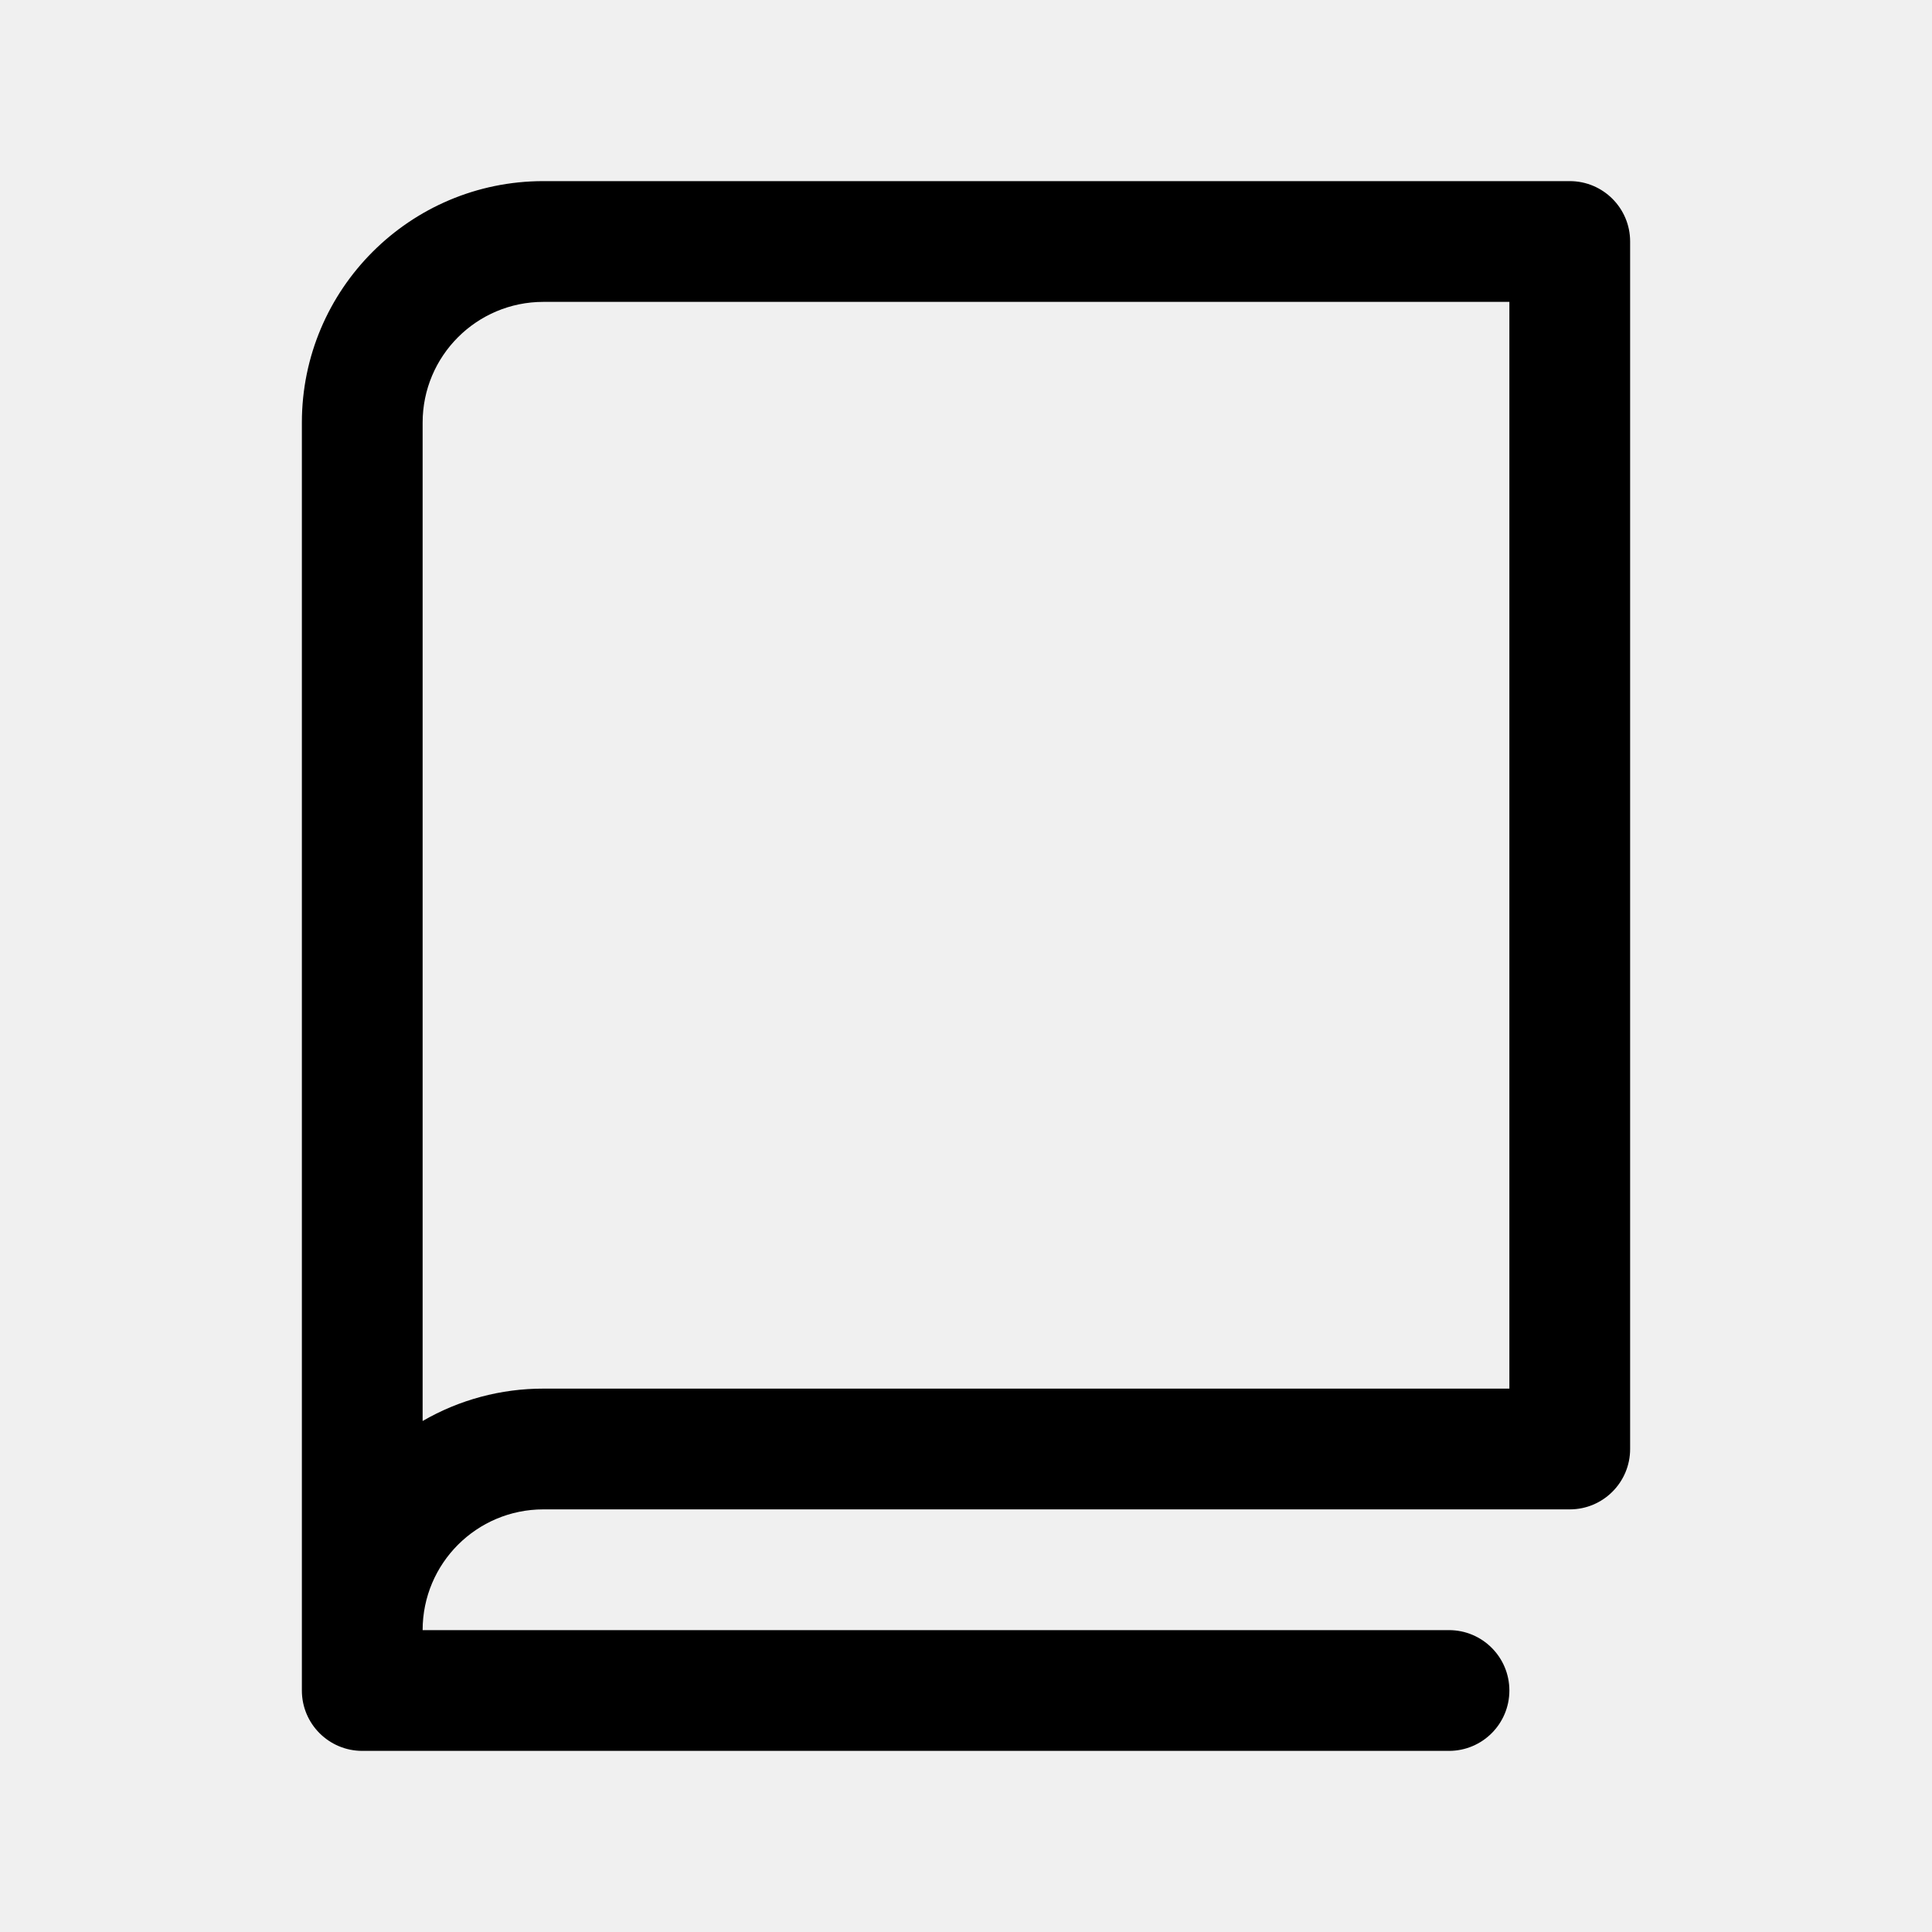
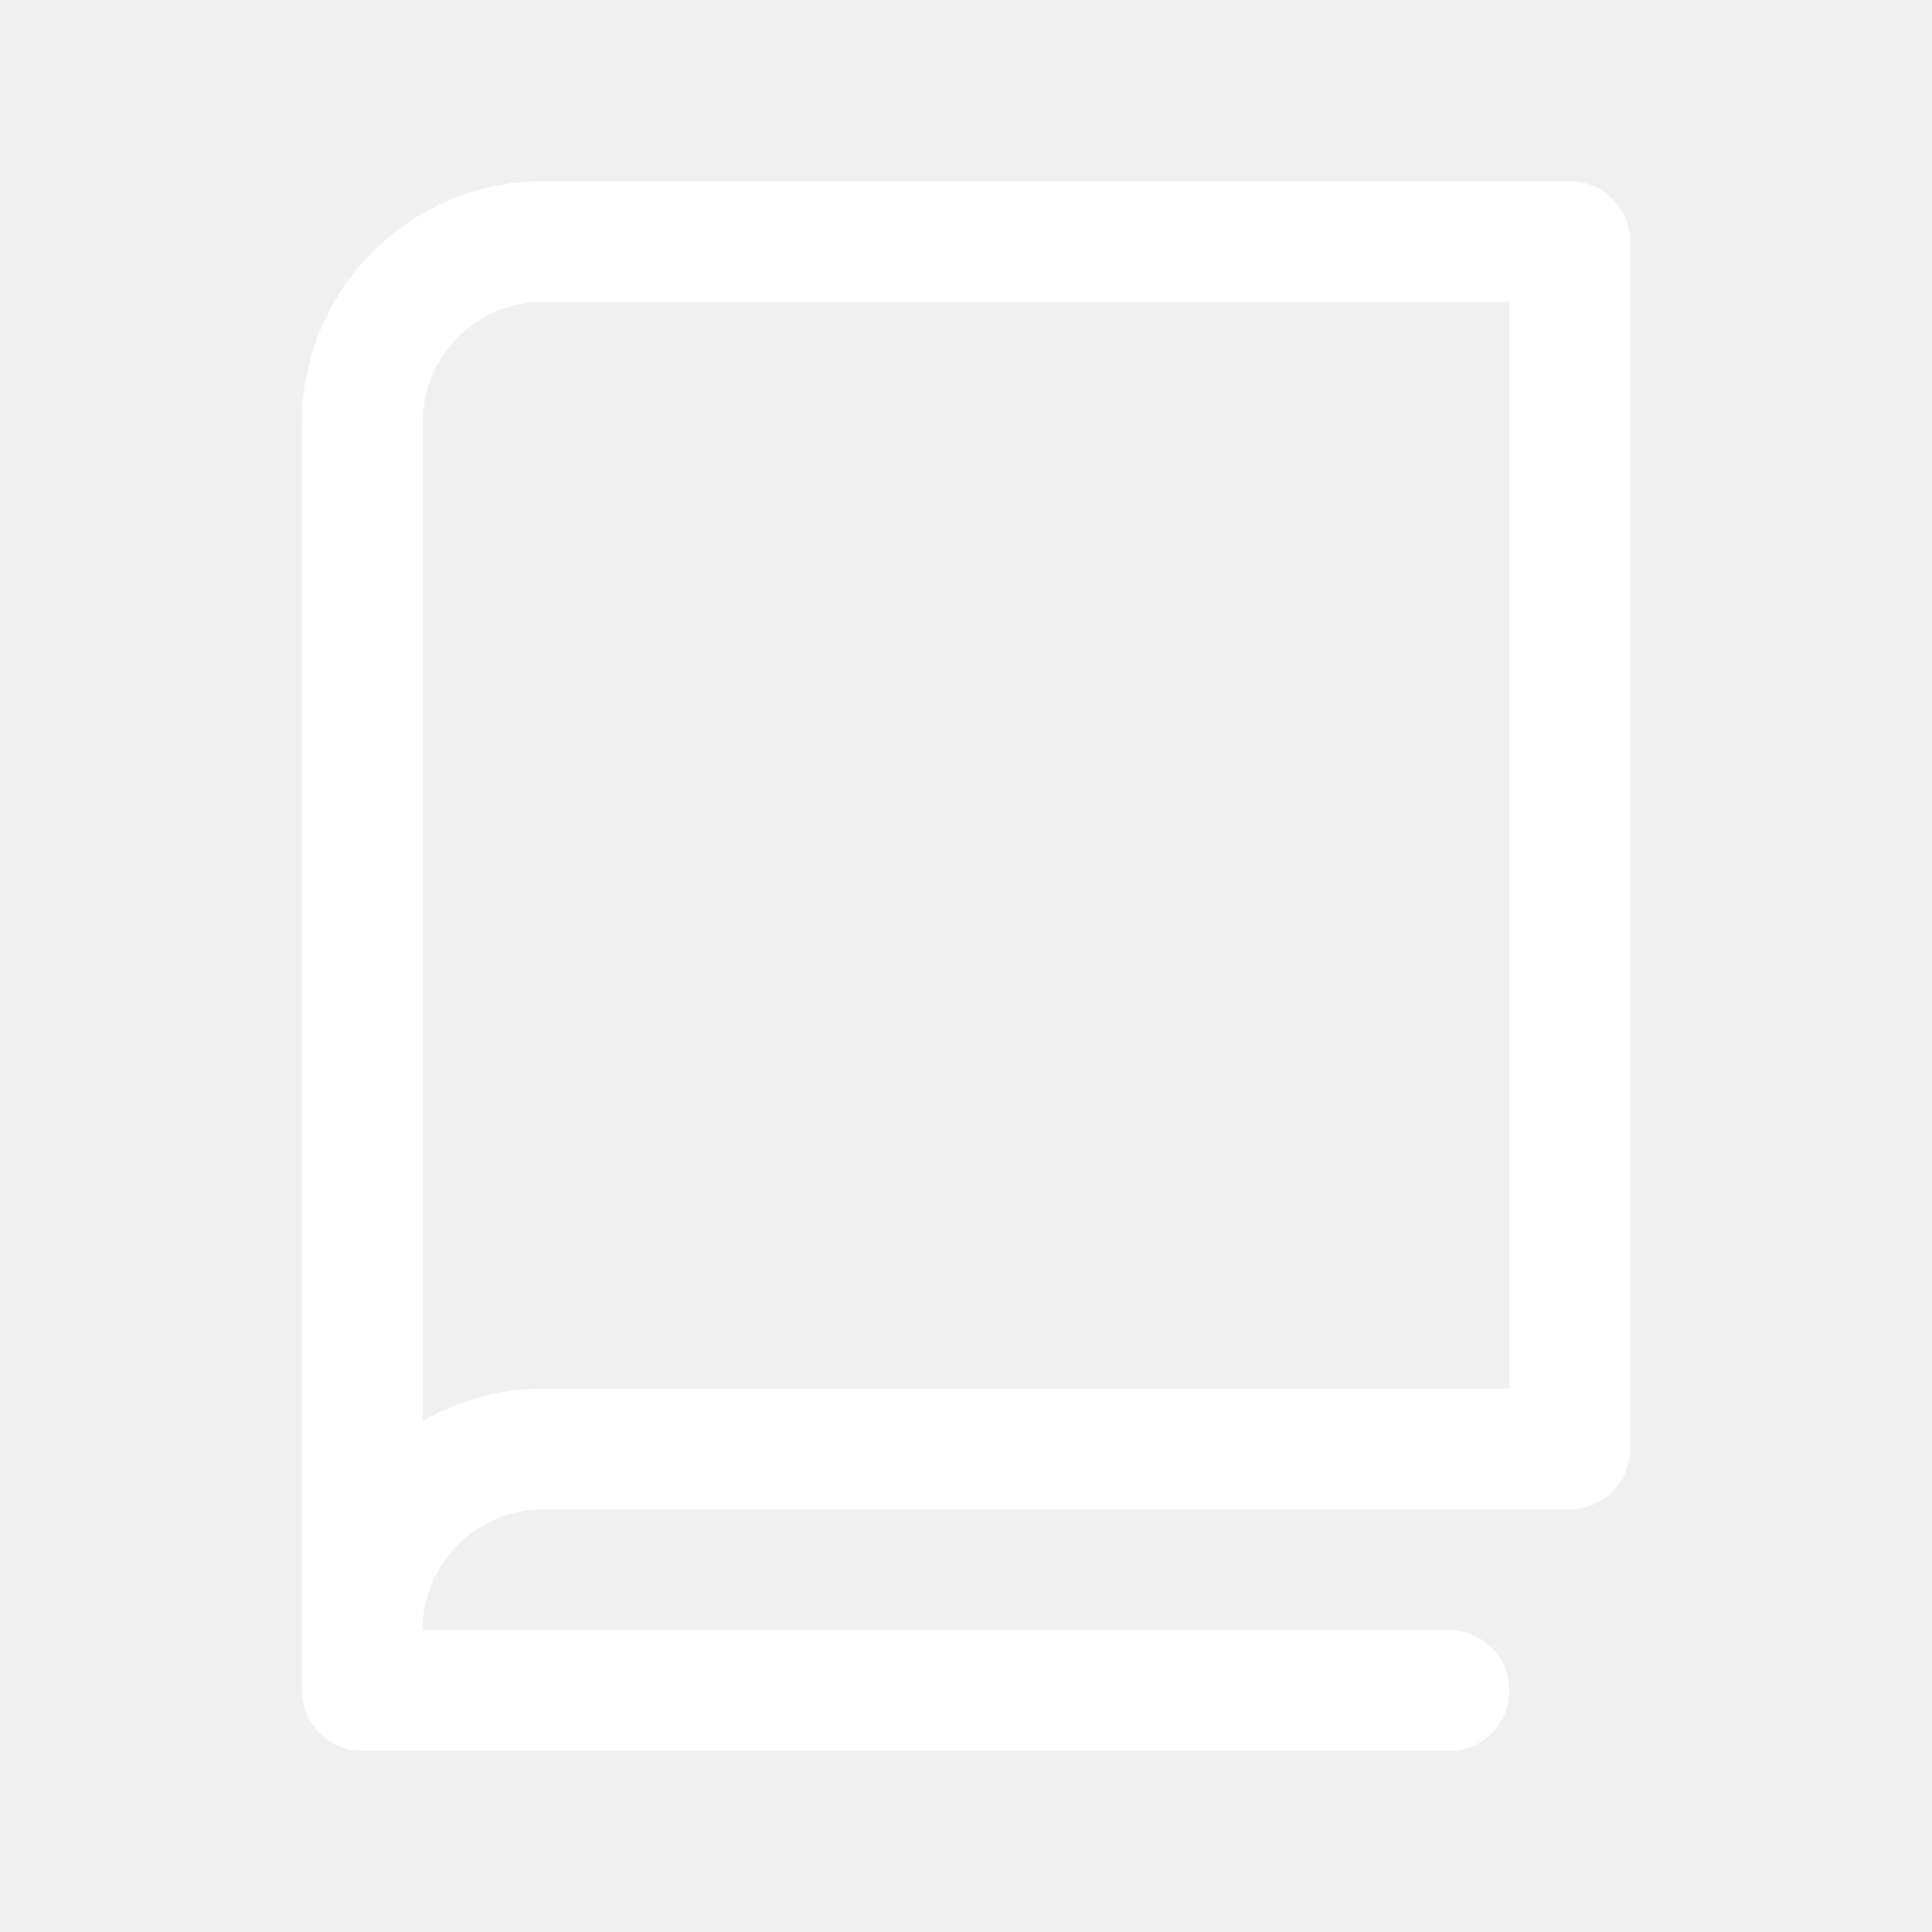
- <svg xmlns="http://www.w3.org/2000/svg" width="32" height="32" fill="#000000" viewBox="0 0 256 256">
+ <svg xmlns="http://www.w3.org/2000/svg" width="32" height="32" fill="#fff" viewBox="0 0 256 256">
  <path d="M208,24H72A32,32,0,0,0,40,56V224a8,8,0,0,0,8,8H192a8,8,0,0,0,0-16H56a16,16,0,0,1,16-16H208a8,8,0,0,0,8-8V32A8,8,0,0,0,208,24Zm-8,160H72a31.82,31.82,0,0,0-16,4.29V56A16,16,0,0,1,72,40H200Z" />
</svg>
